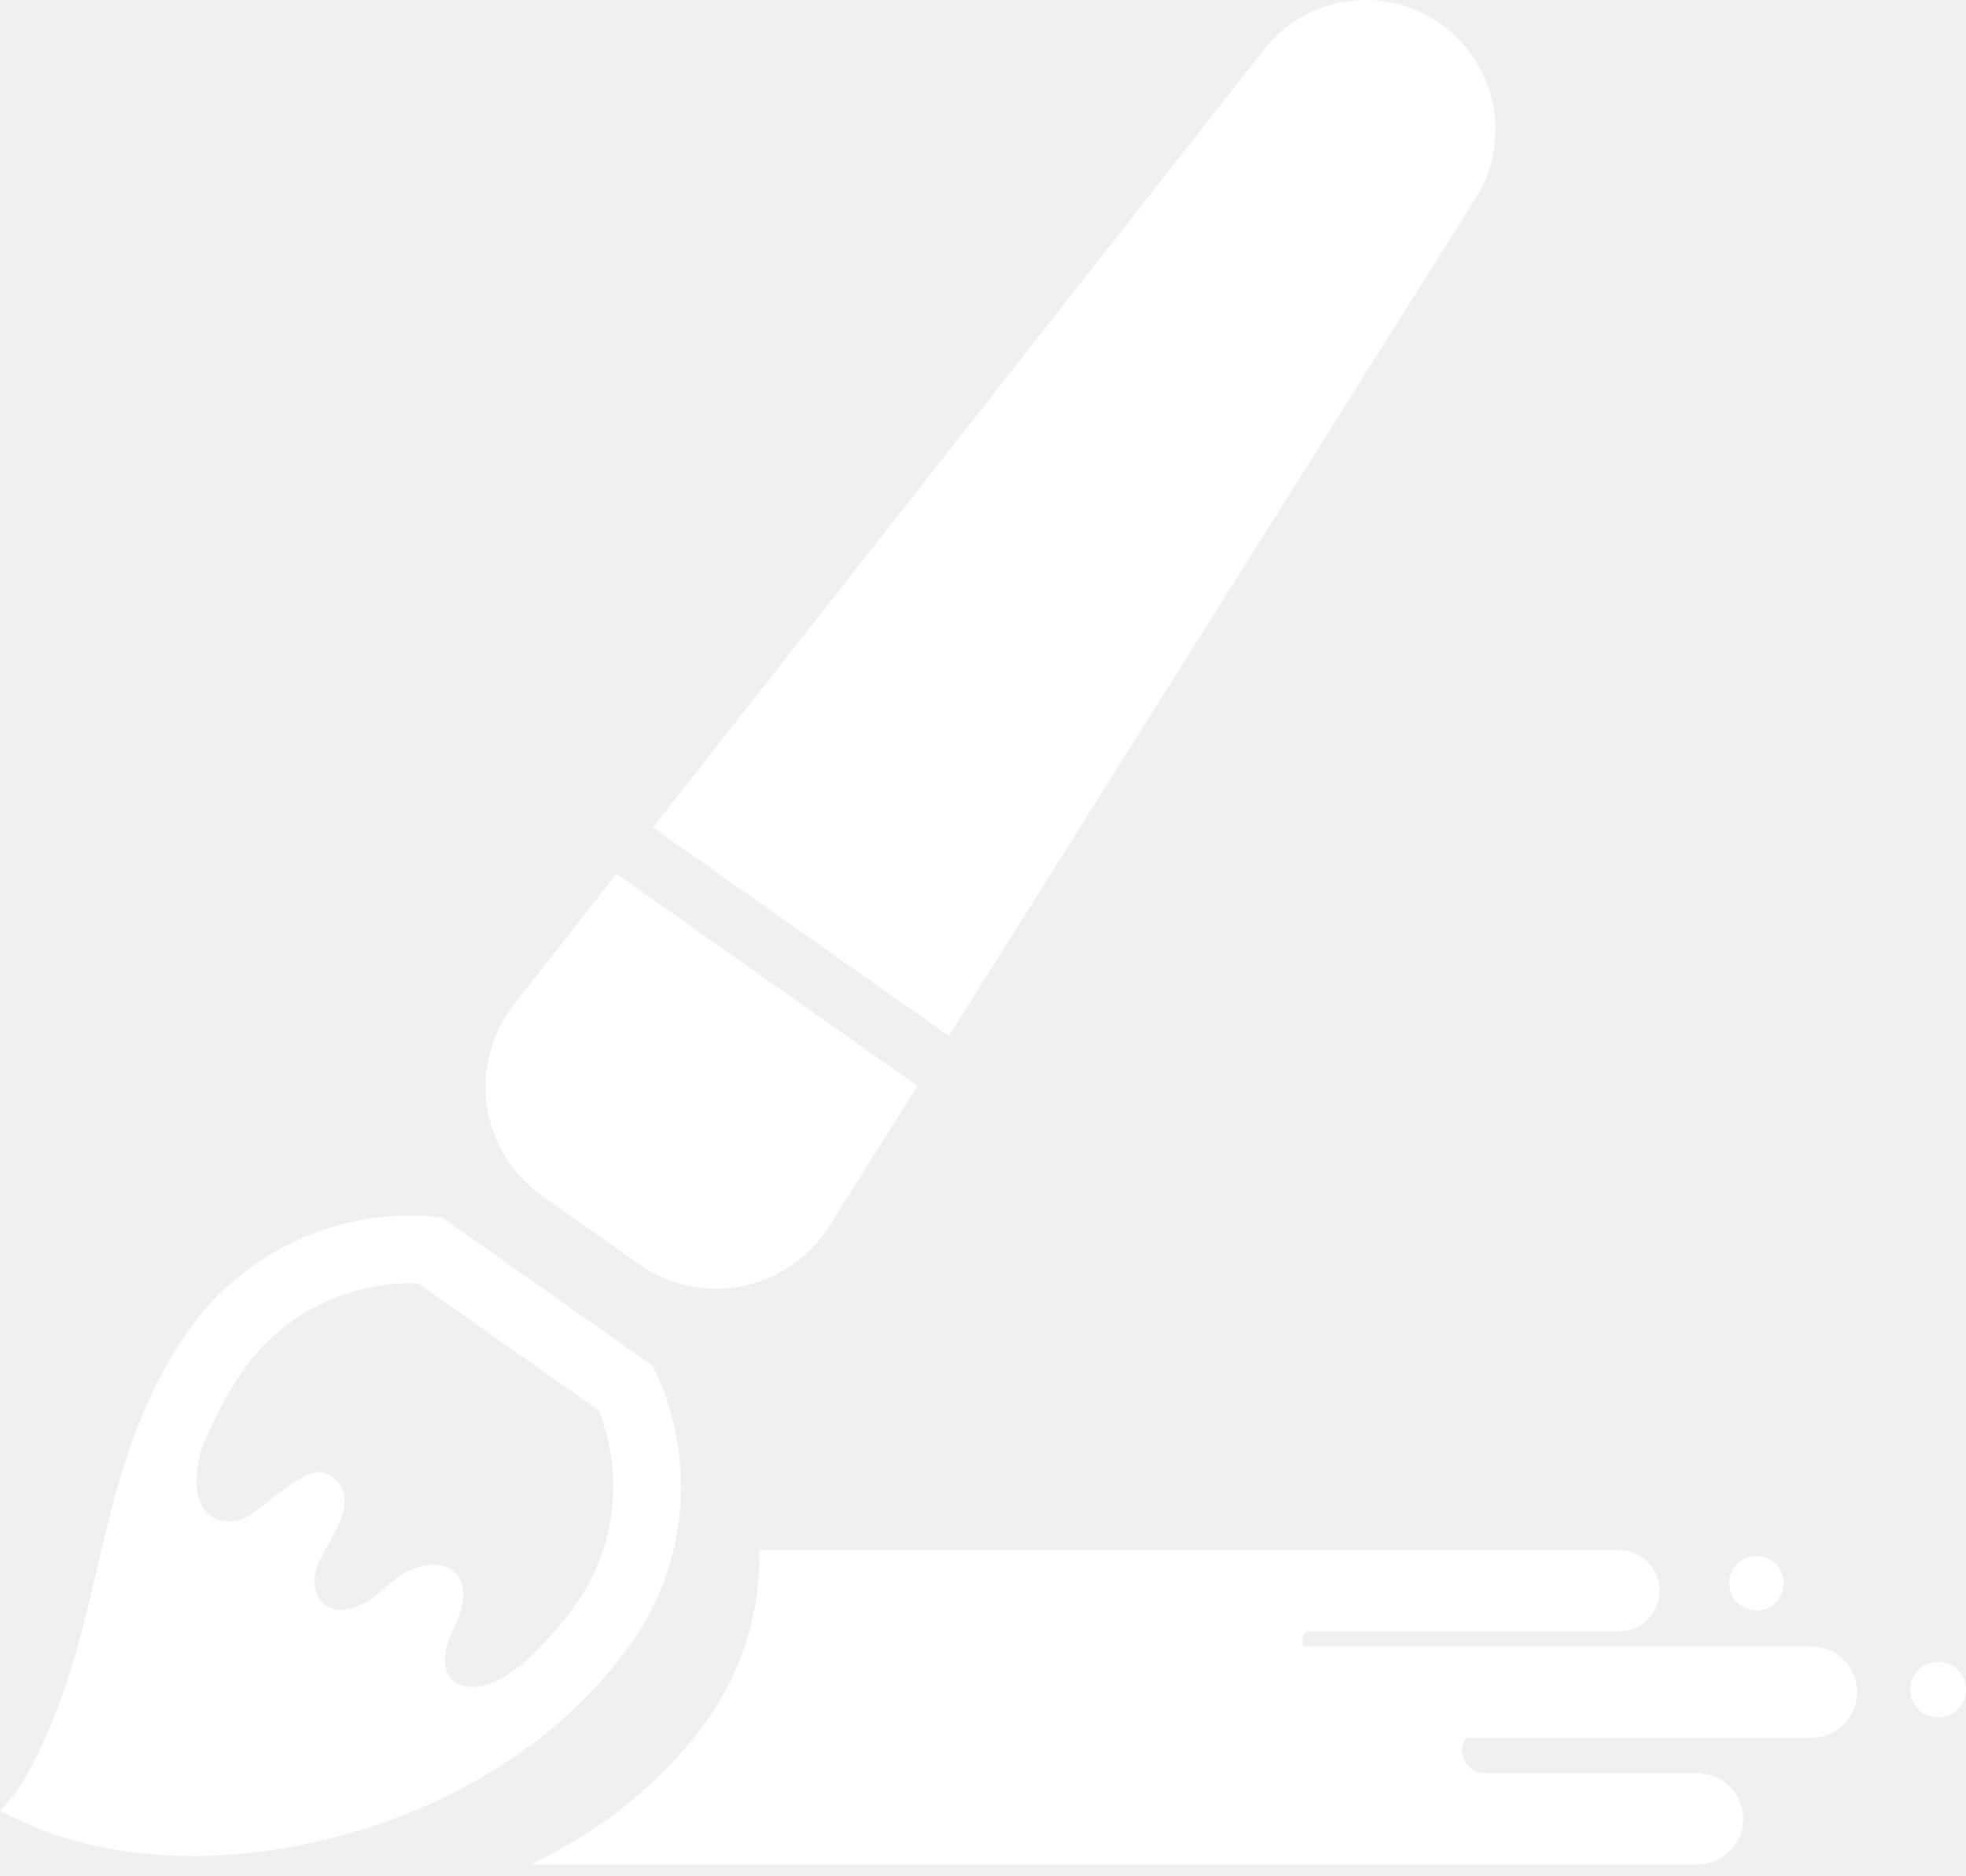
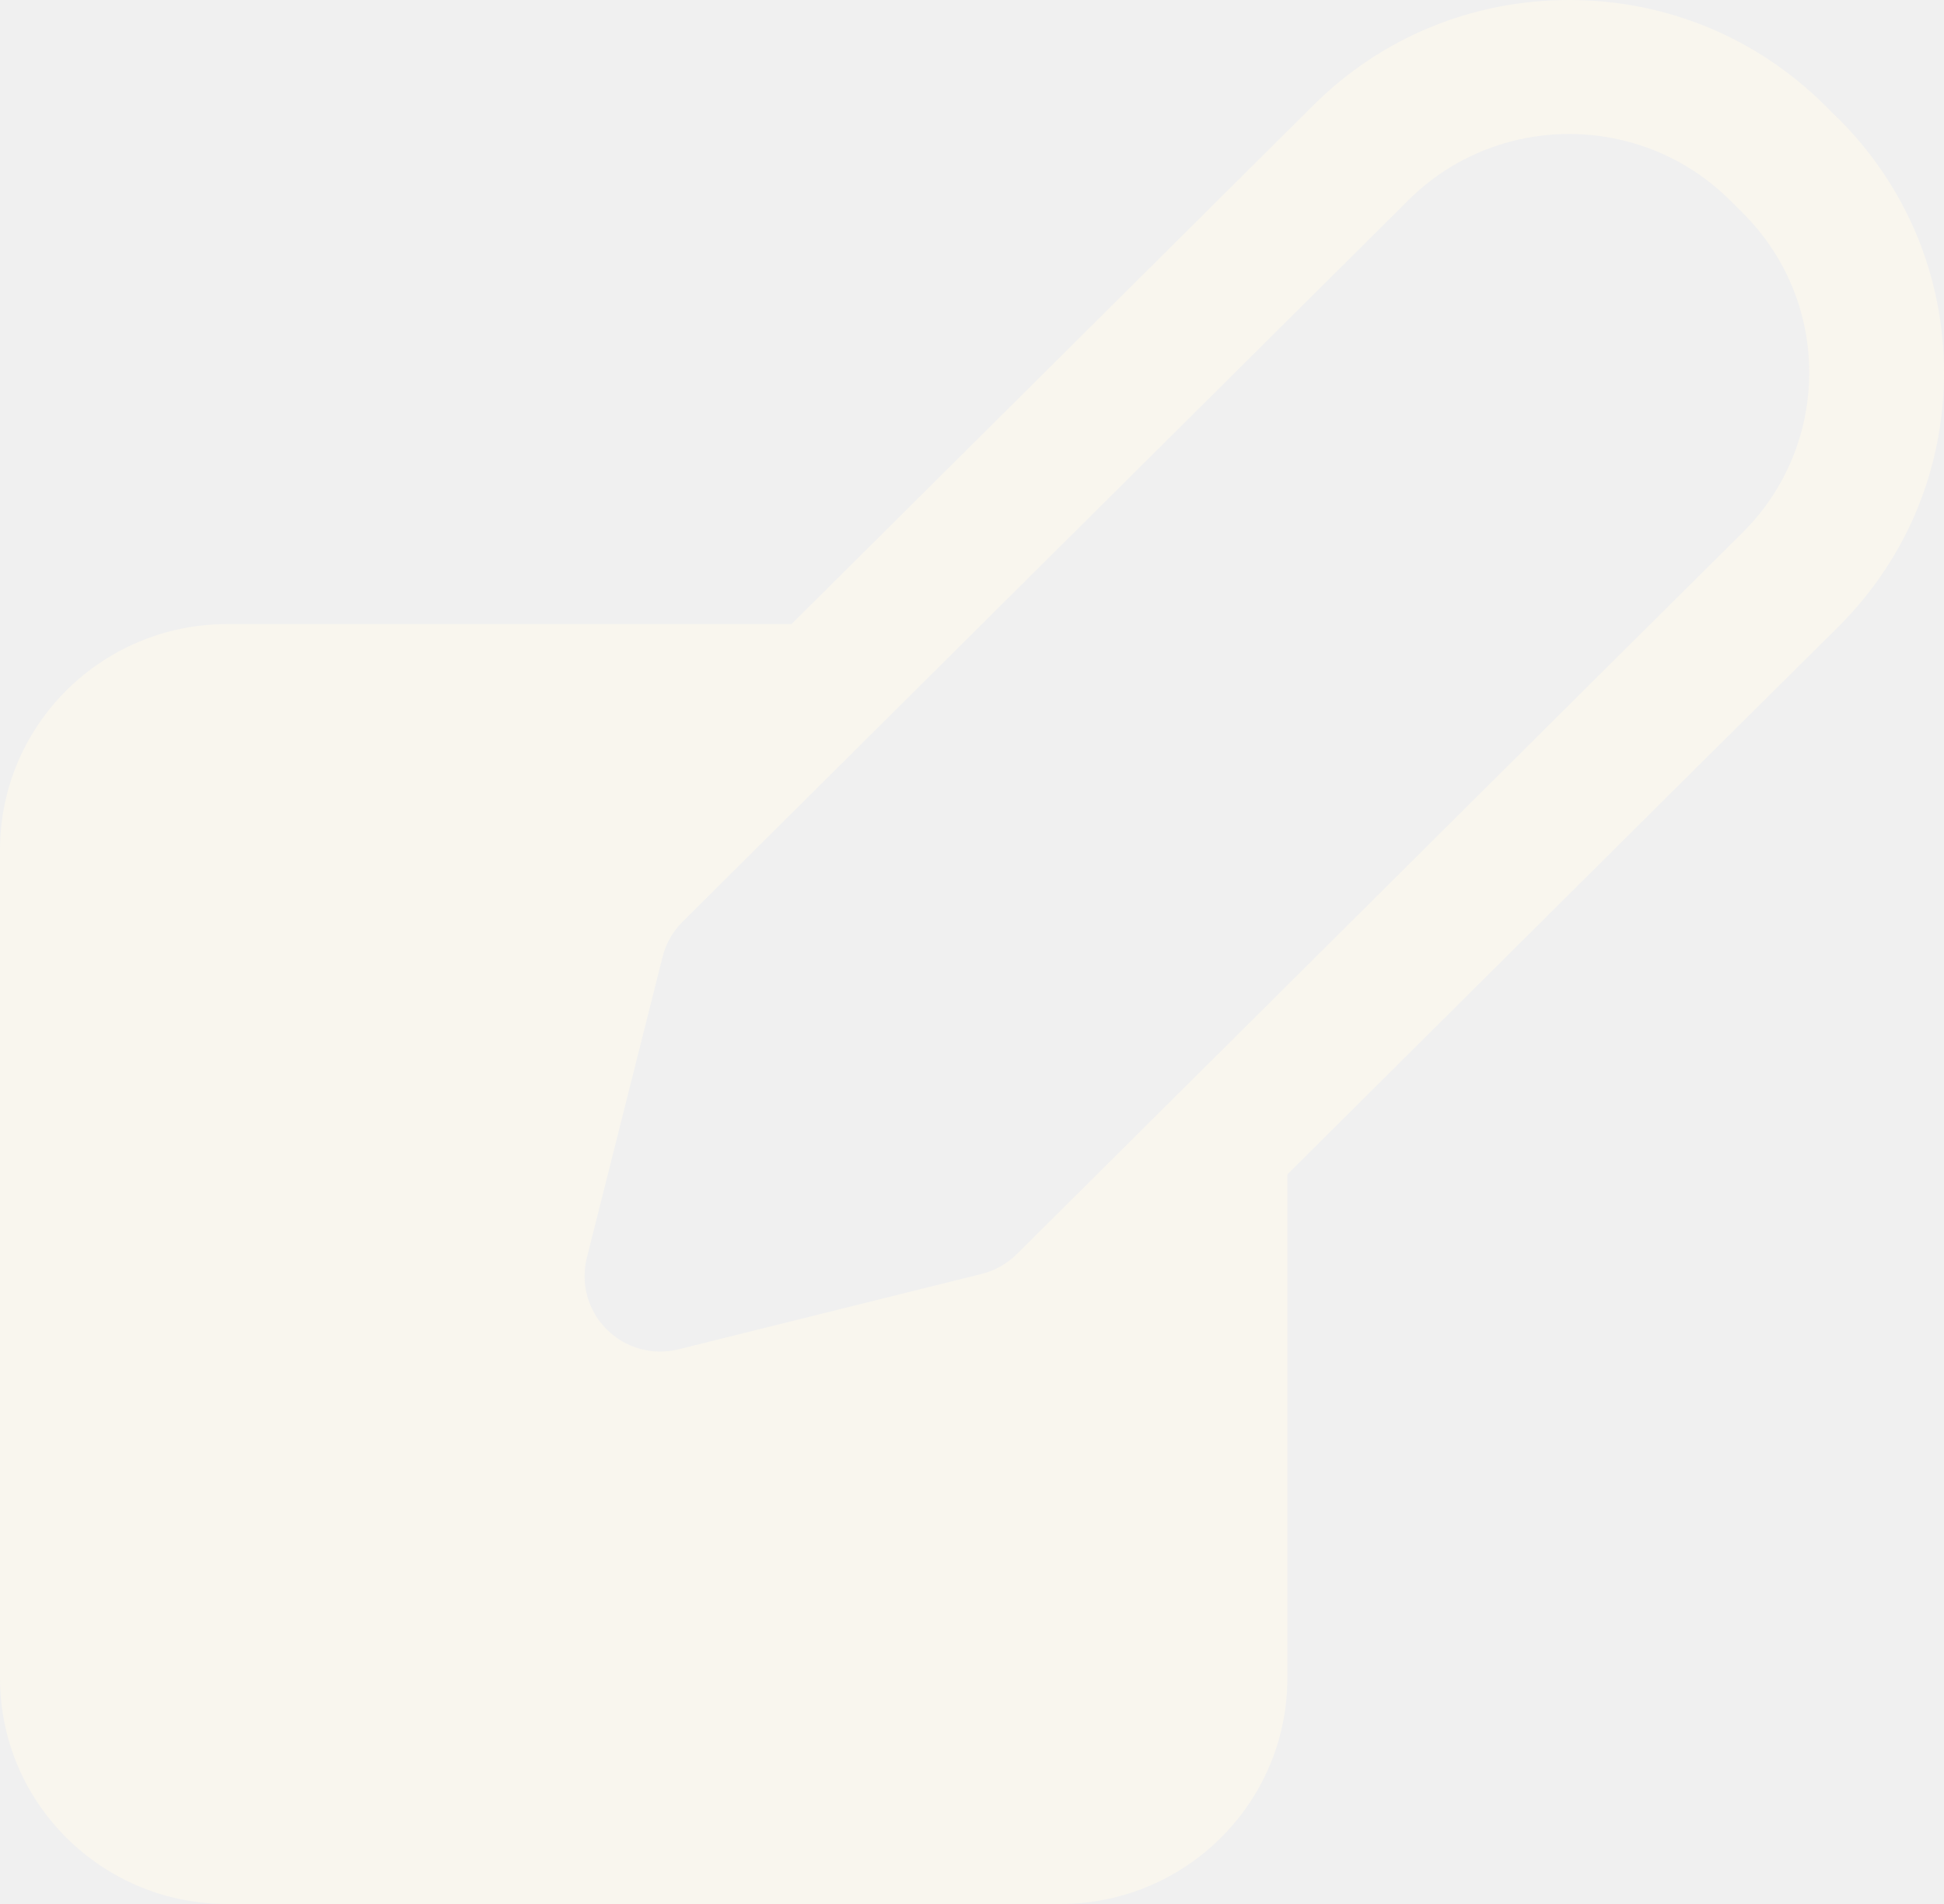
- <svg xmlns="http://www.w3.org/2000/svg" width="65" height="62" viewBox="0 0 65 62" fill="none">
-   <path d="M17.923 39.528L21.138 41.792C22.126 42.489 23.359 42.749 24.546 42.512C25.733 42.273 26.77 41.558 27.415 40.535L30.333 35.894L20.383 28.884L16.996 33.195C16.248 34.146 15.924 35.364 16.097 36.561C16.274 37.757 16.934 38.832 17.923 39.528Z" fill="white" />
-   <path d="M48.787 6.553C49.996 4.631 49.488 2.102 47.634 0.795L47.609 0.779C45.754 -0.528 43.2 -0.154 41.798 1.63L21.587 27.351L31.371 34.243L48.787 6.553Z" fill="white" />
-   <path d="M64.079 54.927C63.57 54.927 63.158 55.34 63.158 55.849C63.158 56.358 63.57 56.769 64.079 56.769C64.588 56.769 65 56.358 65 55.849C65 55.34 64.588 54.927 64.079 54.927Z" fill="white" />
-   <path d="M58.072 53.233C58.568 53.233 58.972 52.829 58.972 52.331C58.972 51.837 58.568 51.433 58.072 51.433C57.575 51.433 57.171 51.836 57.171 52.331C57.171 52.829 57.575 53.233 58.072 53.233Z" fill="white" />
-   <path d="M20.883 54.297C22.745 51.654 23.035 48.195 21.641 45.272L21.582 45.148L14.613 40.239L14.478 40.225C11.256 39.896 8.098 41.333 6.235 43.977C4.469 46.483 3.828 49.219 3.206 51.862C2.783 53.667 2.346 55.535 1.551 57.328C0.895 58.812 0.456 59.342 0.453 59.344L0 59.855L0.616 60.153C3.487 61.537 7.364 61.728 11.252 60.681C15.338 59.579 18.759 57.311 20.883 54.297ZM17.284 54.999C17.176 55.071 17.067 55.15 16.95 55.239C15.673 56.243 14.009 55.811 15.022 53.774C16.034 51.736 14.249 51.083 12.8 52.422C10.982 54.102 10.129 52.761 10.466 51.833C10.8 50.906 12.009 49.641 10.997 48.824C10.389 48.331 9.605 49.052 8.352 50.028C7.636 50.586 5.983 50.405 6.652 47.926C7.016 47.003 7.463 46.113 8.062 45.263C9.362 43.417 11.566 42.333 13.826 42.419L19.796 46.623C20.637 48.724 20.356 51.163 19.056 53.009C18.556 53.718 17.961 54.386 17.284 54.999Z" fill="white" />
-   <path d="M59.892 54.426H43.107C43.078 54.365 43.059 54.299 43.059 54.227C43.059 54.111 43.106 54.007 43.176 53.925H53.527C54.27 53.925 54.87 53.325 54.87 52.582C54.87 51.84 54.27 51.24 53.527 51.24H25.107C25.146 53.195 24.584 55.149 23.422 56.799C21.998 58.82 19.967 60.469 17.557 61.627H56.126C56.958 61.627 57.632 60.953 57.632 60.12C57.632 59.288 56.957 58.613 56.126 58.613H49.094C48.675 58.613 48.335 58.274 48.335 57.855C48.335 57.697 48.395 57.562 48.474 57.441H59.892C60.725 57.441 61.4 56.767 61.4 55.933C61.4 55.101 60.724 54.426 59.892 54.426Z" fill="white" />
+ <svg xmlns="http://www.w3.org/2000/svg" width="49" height="48" viewBox="0 0 49 48" fill="none">
+   <g clip-path="url(#clip0_4_2)">
+     <path fill-rule="evenodd" clip-rule="evenodd" d="M46.326 2.982L46.001 2.659C44.277 0.944 41.988 0 39.55 0C37.111 0 34.819 0.944 33.099 2.659L19.95 15.734H5.726C5.627 15.734 5.53 15.734 5.434 15.741C2.406 15.893 0 18.382 0 21.428V42.306C0 45.451 2.563 48 5.726 48H26.722C26.822 48 26.919 48 27.015 47.993C30.043 47.84 32.449 45.352 32.449 42.306V29.607L43.009 19.103L46.33 15.808C48.054 14.094 49 11.818 49 9.393C49 6.969 48.05 4.693 46.326 2.978V2.982ZM43.927 13.423L40.61 16.717L32.449 24.836L25.63 31.617C25.387 31.858 25.077 32.032 24.741 32.117L17.105 34.016C16.455 34.18 15.766 33.988 15.294 33.516C14.82 33.044 14.63 32.362 14.791 31.712L16.701 24.122C16.783 23.789 16.958 23.483 17.204 23.238L35.501 5.045C37.736 2.822 41.364 2.822 43.602 5.045L43.927 5.368C46.162 7.59 46.162 11.197 43.927 13.423Z" fill="#F9F6EE" />
+   </g>
+   <defs>
+     <clipPath id="clip0_4_2">
+       <rect width="49" height="48" fill="white" />
+     </clipPath>
+   </defs>
</svg>
